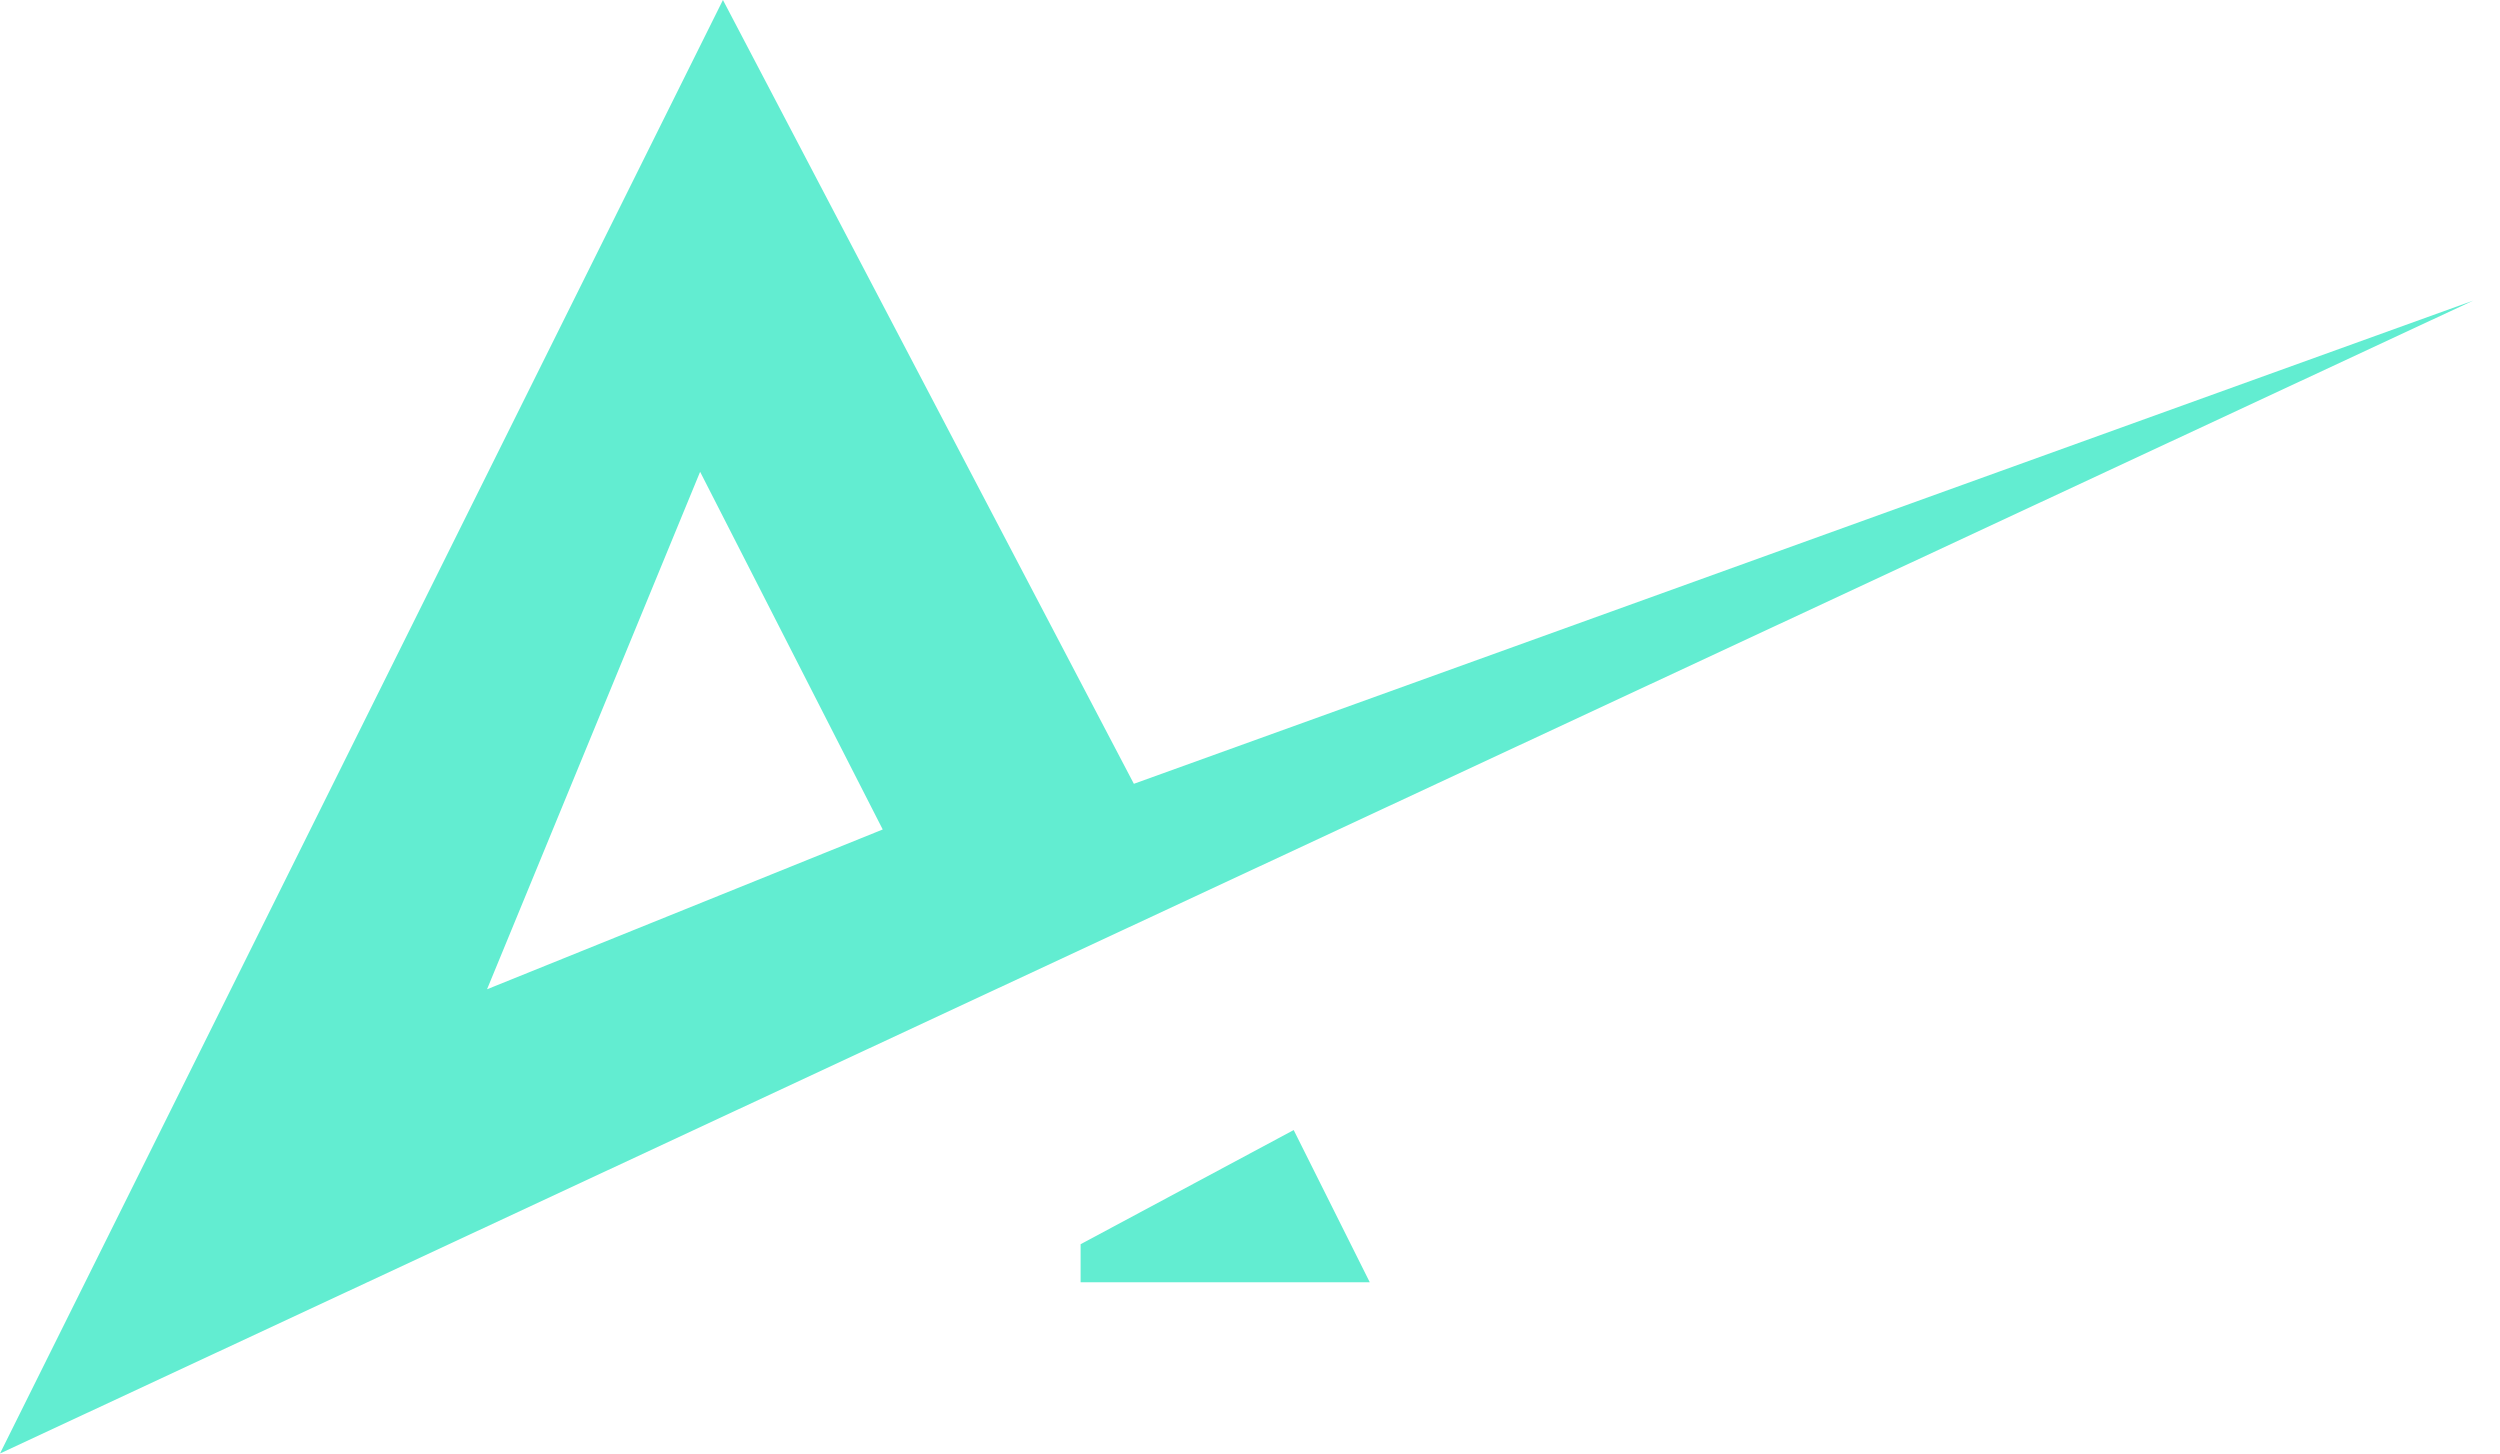
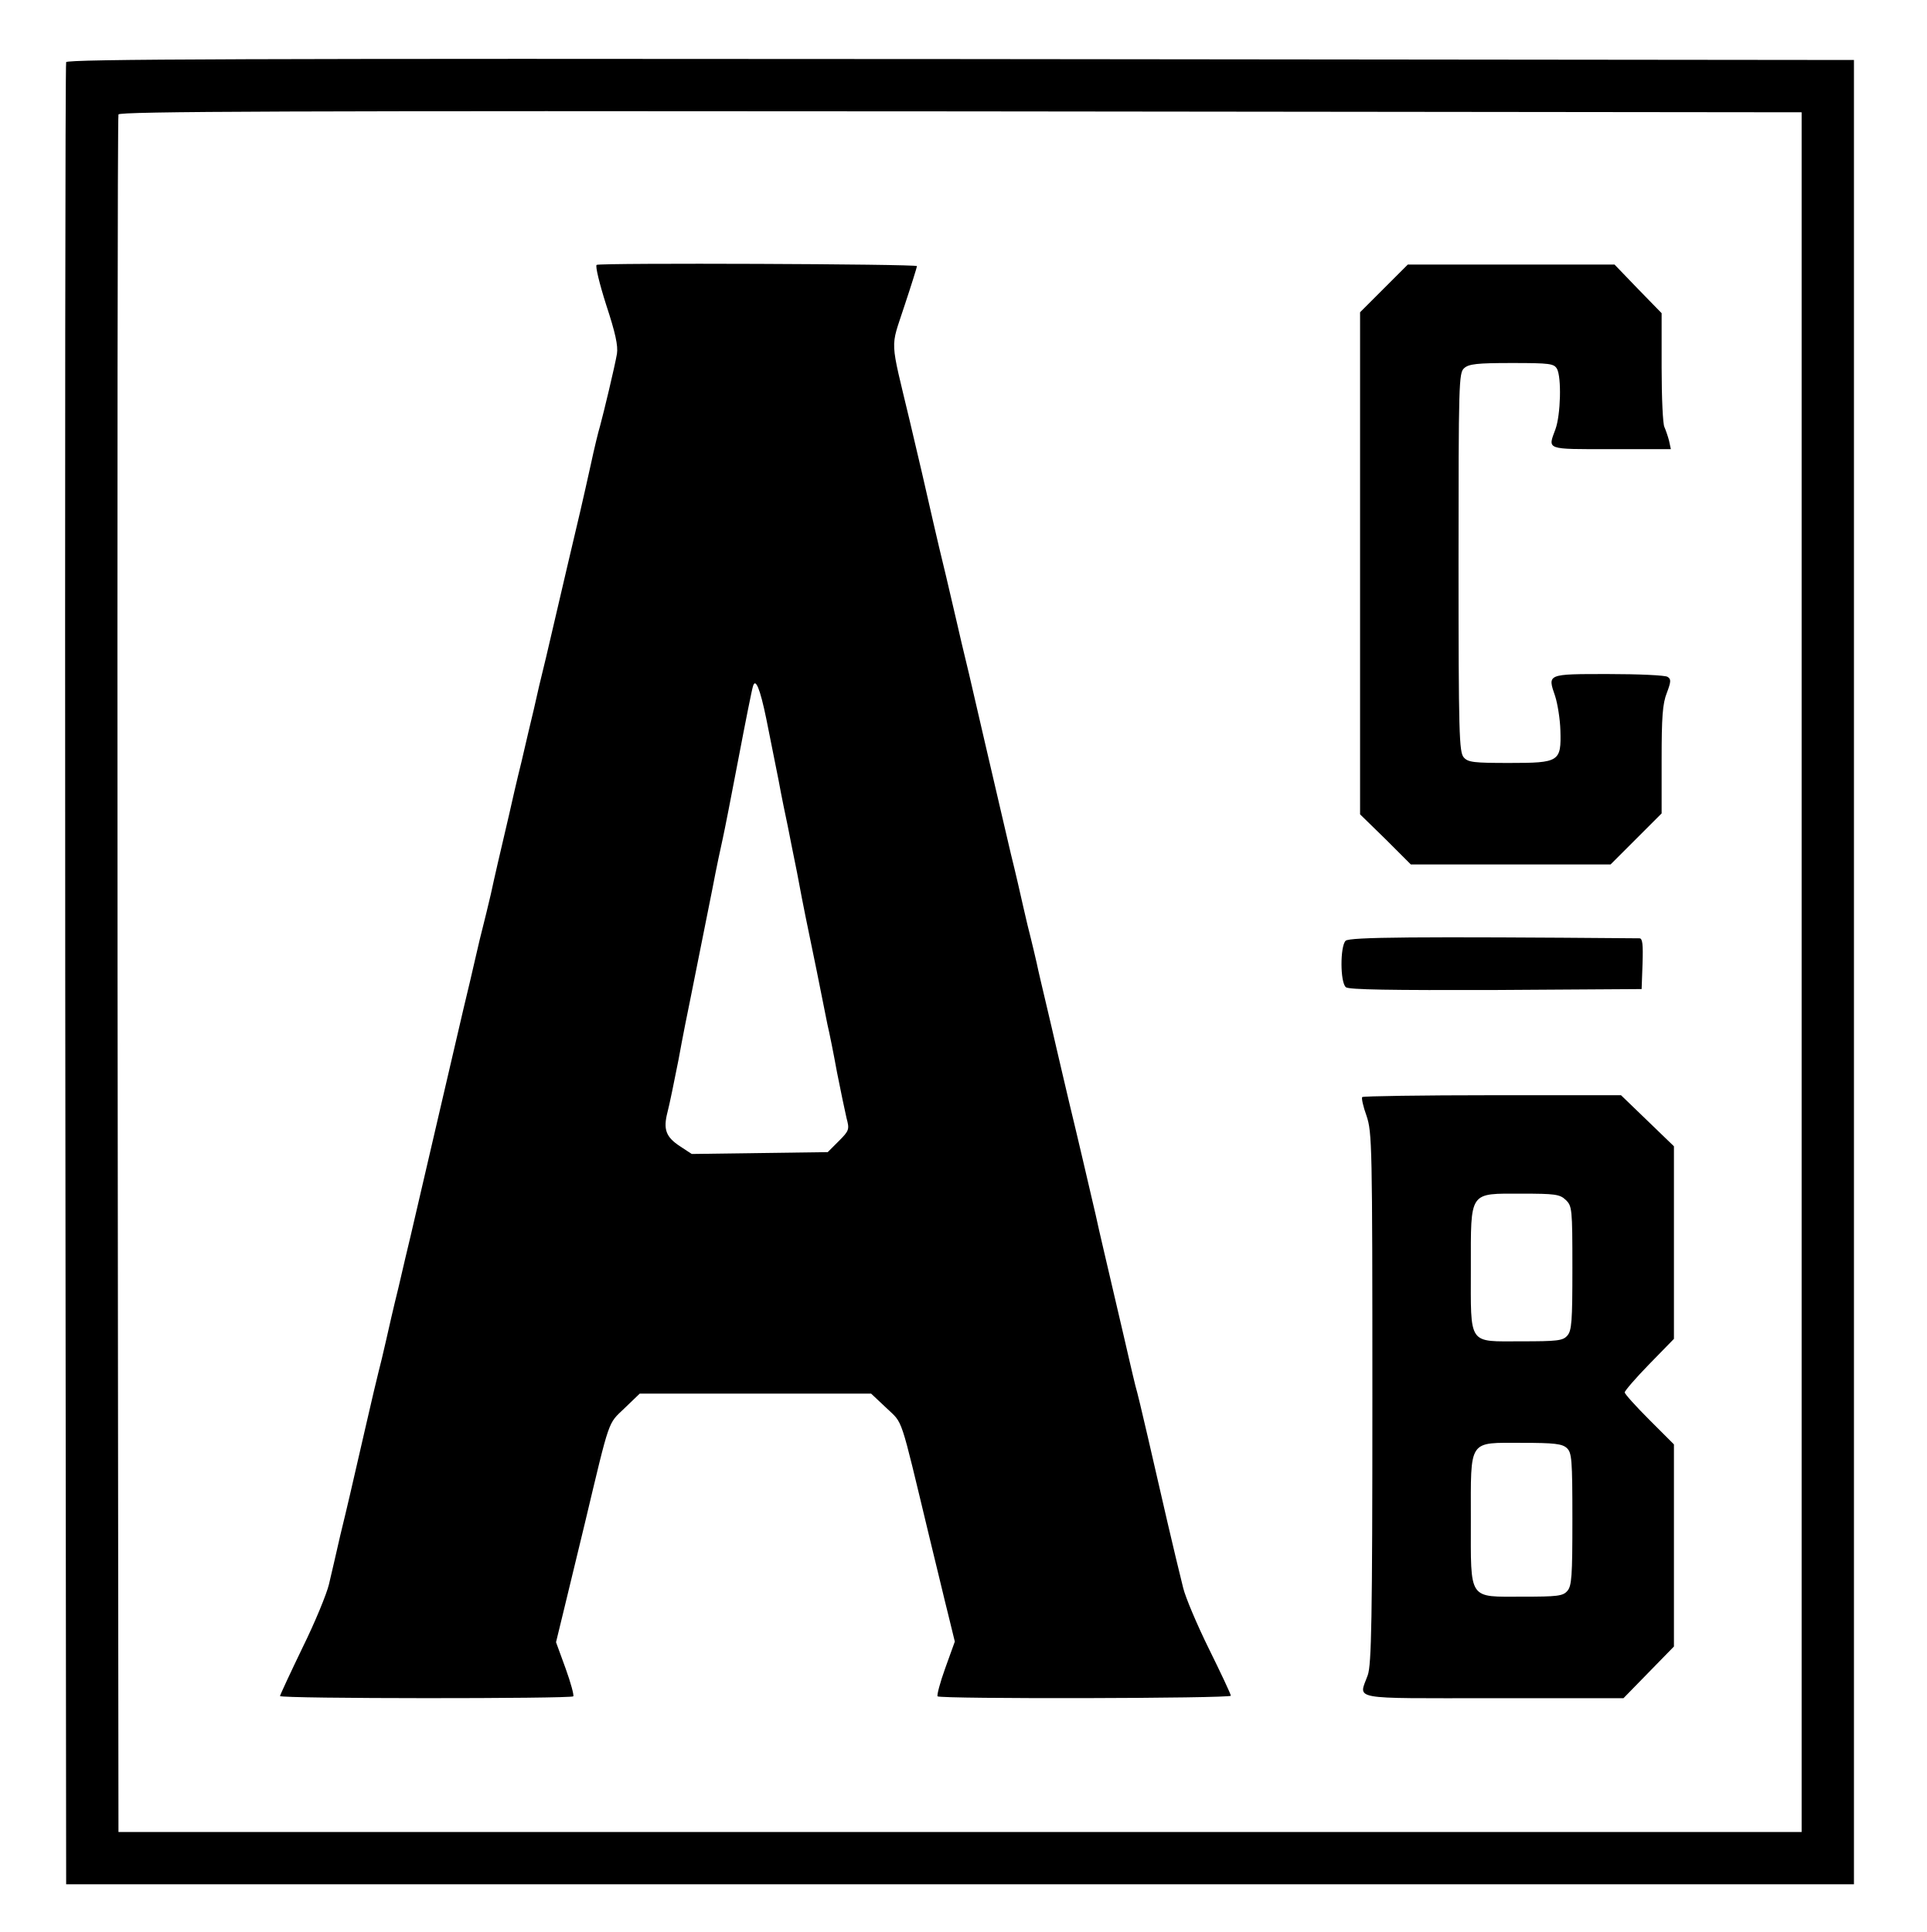
- <svg xmlns="http://www.w3.org/2000/svg" width="86" height="50" fill="none" viewBox="0 0 86 50">
-   <path fill="#62EDD1" fill-rule="evenodd" d="M0 50L85.079 10.34L39.005 26.963L24.869 0L0 50ZM37.173 42.801V44.11H47.12L44.503 38.874L37.173 42.801ZM24.084 16.23L16.754 34.031L30.366 28.534L24.084 16.23Z" clip-rule="evenodd" />
+ <svg xmlns="http://www.w3.org/2000/svg" version="1.0" width="626pt" height="628pt" viewBox="0 0 626 628" preserveAspectRatio="xMidYMid meet">
+   <g transform="translate(0,628) scale(0.1,-0.1)" fill="#000000" stroke="none">
+     <path d="M215 6078 c-3 -7 -4 -1343 -3 -2968 l3 -2955 2905 0 2905 0 0 2965 0 2965 -2903 3 c-2317 2 -2904 0 -2907 -10z m5640 -2958 l0 -2795 -2735 0 -2735 0 -3 2785 c-1 1532 0 2791 3 2798 3 10 556 12 2737 10 l2733 -3 0 -2795z" />
+     <path d="M1939 5419 c-5 -3 9 -61 31 -130 30 -91 39 -133 35 -159 -7 -41 -43 -191 -55 -235 -5 -16 -19 -73 -30 -125 -25 -113 -40 -178 -75 -325 -14 -60 -30 -128 -35 -150 -5 -22 -21 -89 -35 -150 -15 -60 -33 -137 -40 -170 -8 -33 -26 -109 -40 -170 -15 -60 -33 -139 -41 -175 -32 -137 -45 -192 -59 -257 -9 -38 -20 -84 -25 -103 -5 -19 -16 -64 -24 -100 -8 -36 -26 -112 -40 -170 -29 -123 -110 -474 -171 -735 -8 -33 -26 -109 -40 -170 -15 -60 -33 -139 -41 -175 -8 -36 -19 -81 -24 -100 -5 -19 -23 -96 -40 -170 -54 -235 -58 -253 -84 -360 -13 -58 -30 -130 -37 -160 -7 -30 -45 -123 -86 -206 -40 -83 -73 -154 -73 -157 0 -9 945 -9 953 -1 3 3 -8 44 -25 91 l-31 85 27 111 c15 62 45 186 67 277 82 344 74 320 128 372 l50 48 376 0 376 0 50 -47 c55 -53 42 -15 139 -418 23 -93 50 -208 62 -255 l21 -86 -31 -86 c-17 -47 -28 -89 -25 -92 10 -9 953 -7 953 2 0 5 -32 73 -71 152 -39 79 -77 169 -84 199 -28 112 -70 294 -115 491 -17 74 -35 149 -40 165 -4 17 -13 53 -19 80 -6 28 -29 124 -50 215 -21 91 -49 208 -60 260 -30 128 -54 233 -86 365 -14 61 -33 139 -41 175 -8 36 -24 103 -35 150 -11 47 -25 105 -30 130 -6 25 -14 61 -19 80 -5 19 -16 64 -24 100 -8 36 -26 115 -41 175 -14 61 -30 128 -35 150 -22 93 -74 319 -101 435 -17 69 -34 143 -39 165 -5 22 -21 90 -35 150 -15 61 -33 138 -41 173 -30 133 -44 192 -77 332 -66 277 -64 233 -18 375 23 69 41 127 41 130 0 7 -1030 11 -1041 4z m551 -1474 c11 -55 29 -145 40 -200 10 -55 24 -122 30 -150 5 -27 19 -95 30 -150 10 -55 23 -120 28 -145 5 -25 21 -103 36 -175 14 -71 30 -150 35 -175 6 -25 20 -94 31 -155 12 -60 26 -128 31 -149 10 -37 9 -41 -25 -75 l-36 -36 -221 -3 -221 -3 -38 25 c-46 30 -55 55 -41 110 6 22 22 100 36 171 13 72 31 162 39 200 8 39 21 106 30 150 9 44 27 136 41 205 13 69 29 143 34 165 5 22 28 139 51 260 23 121 44 226 47 234 8 29 23 -7 43 -104z" />
+     <path d="M4497 5342 l-77 -77 0 -816 0 -816 83 -81 82 -82 324 0 325 0 83 83 83 83 0 174 c0 139 3 183 17 218 14 37 14 45 2 52 -7 5 -94 9 -192 9 -201 0 -198 1 -173 -72 8 -25 16 -75 17 -111 3 -102 -3 -106 -166 -106 -115 0 -134 2 -148 18 -15 17 -17 75 -17 634 0 583 1 616 18 631 15 14 42 17 155 17 125 0 137 -2 147 -19 15 -28 12 -149 -5 -196 -25 -68 -34 -65 180 -65 l195 0 -6 28 c-4 15 -11 35 -15 44 -5 9 -9 96 -9 193 l0 177 -77 79 -76 79 -336 0 -336 0 -78 -78z" />
+     <path d="M4373 3222 c-18 -18 -18 -136 1 -151 9 -8 146 -10 487 -9 l474 3 3 83 c2 62 0 82 -10 82 -728 6 -943 4 -955 -8z" />
+     <path d="M4427 2714 c-3 -3 3 -31 14 -61 18 -54 19 -94 19 -917 0 -724 -3 -867 -15 -901 -29 -82 -67 -75 408 -75 l423 0 82 84 82 84 0 329 0 328 -80 80 c-44 44 -80 84 -80 89 0 5 36 47 80 92 l80 82 0 313 0 313 -86 83 -86 83 -417 0 c-230 0 -420 -3 -424 -6z m661 -334 c21 -20 22 -28 22 -222 0 -173 -2 -204 -17 -220 -14 -16 -33 -18 -149 -18 -175 0 -164 -16 -164 239 0 252 -7 241 165 241 108 0 124 -2 143 -20z m4 -807 c16 -15 18 -36 18 -231 0 -186 -2 -218 -17 -234 -14 -16 -33 -18 -144 -18 -179 0 -169 -15 -169 250 0 265 -10 250 167 250 104 0 130 -3 145 -17z" />
+   </g>
</svg>
